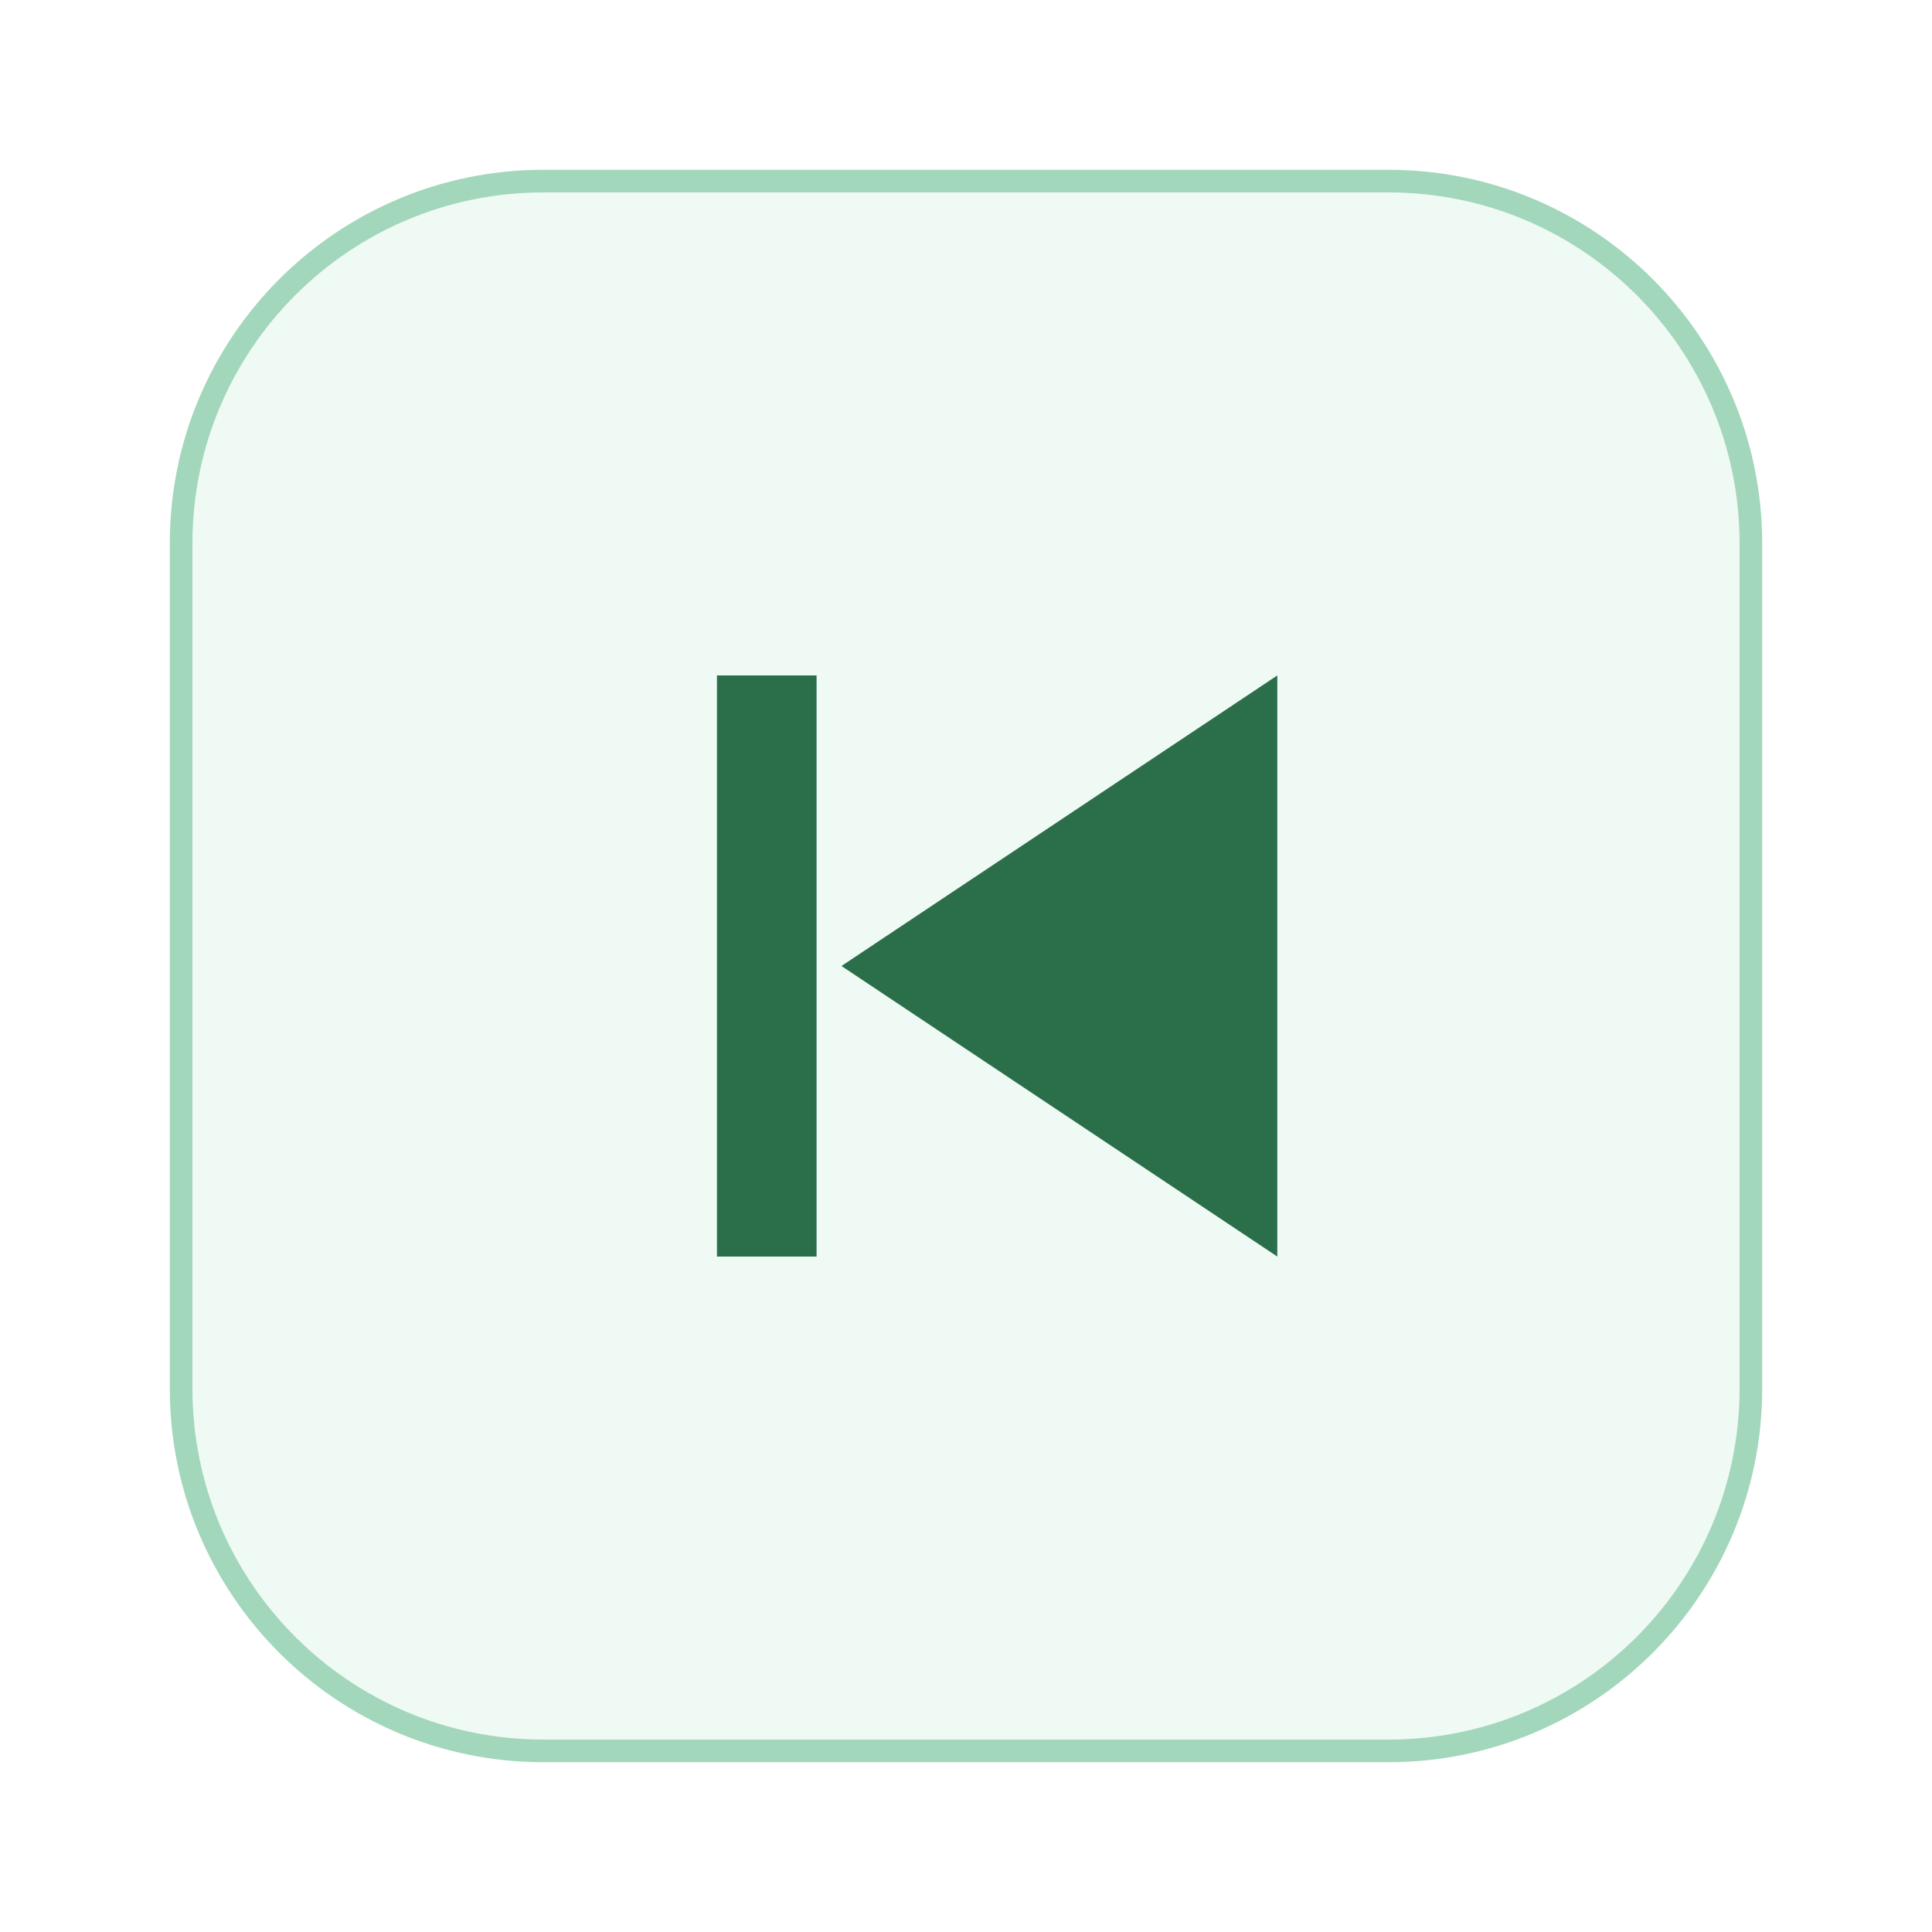
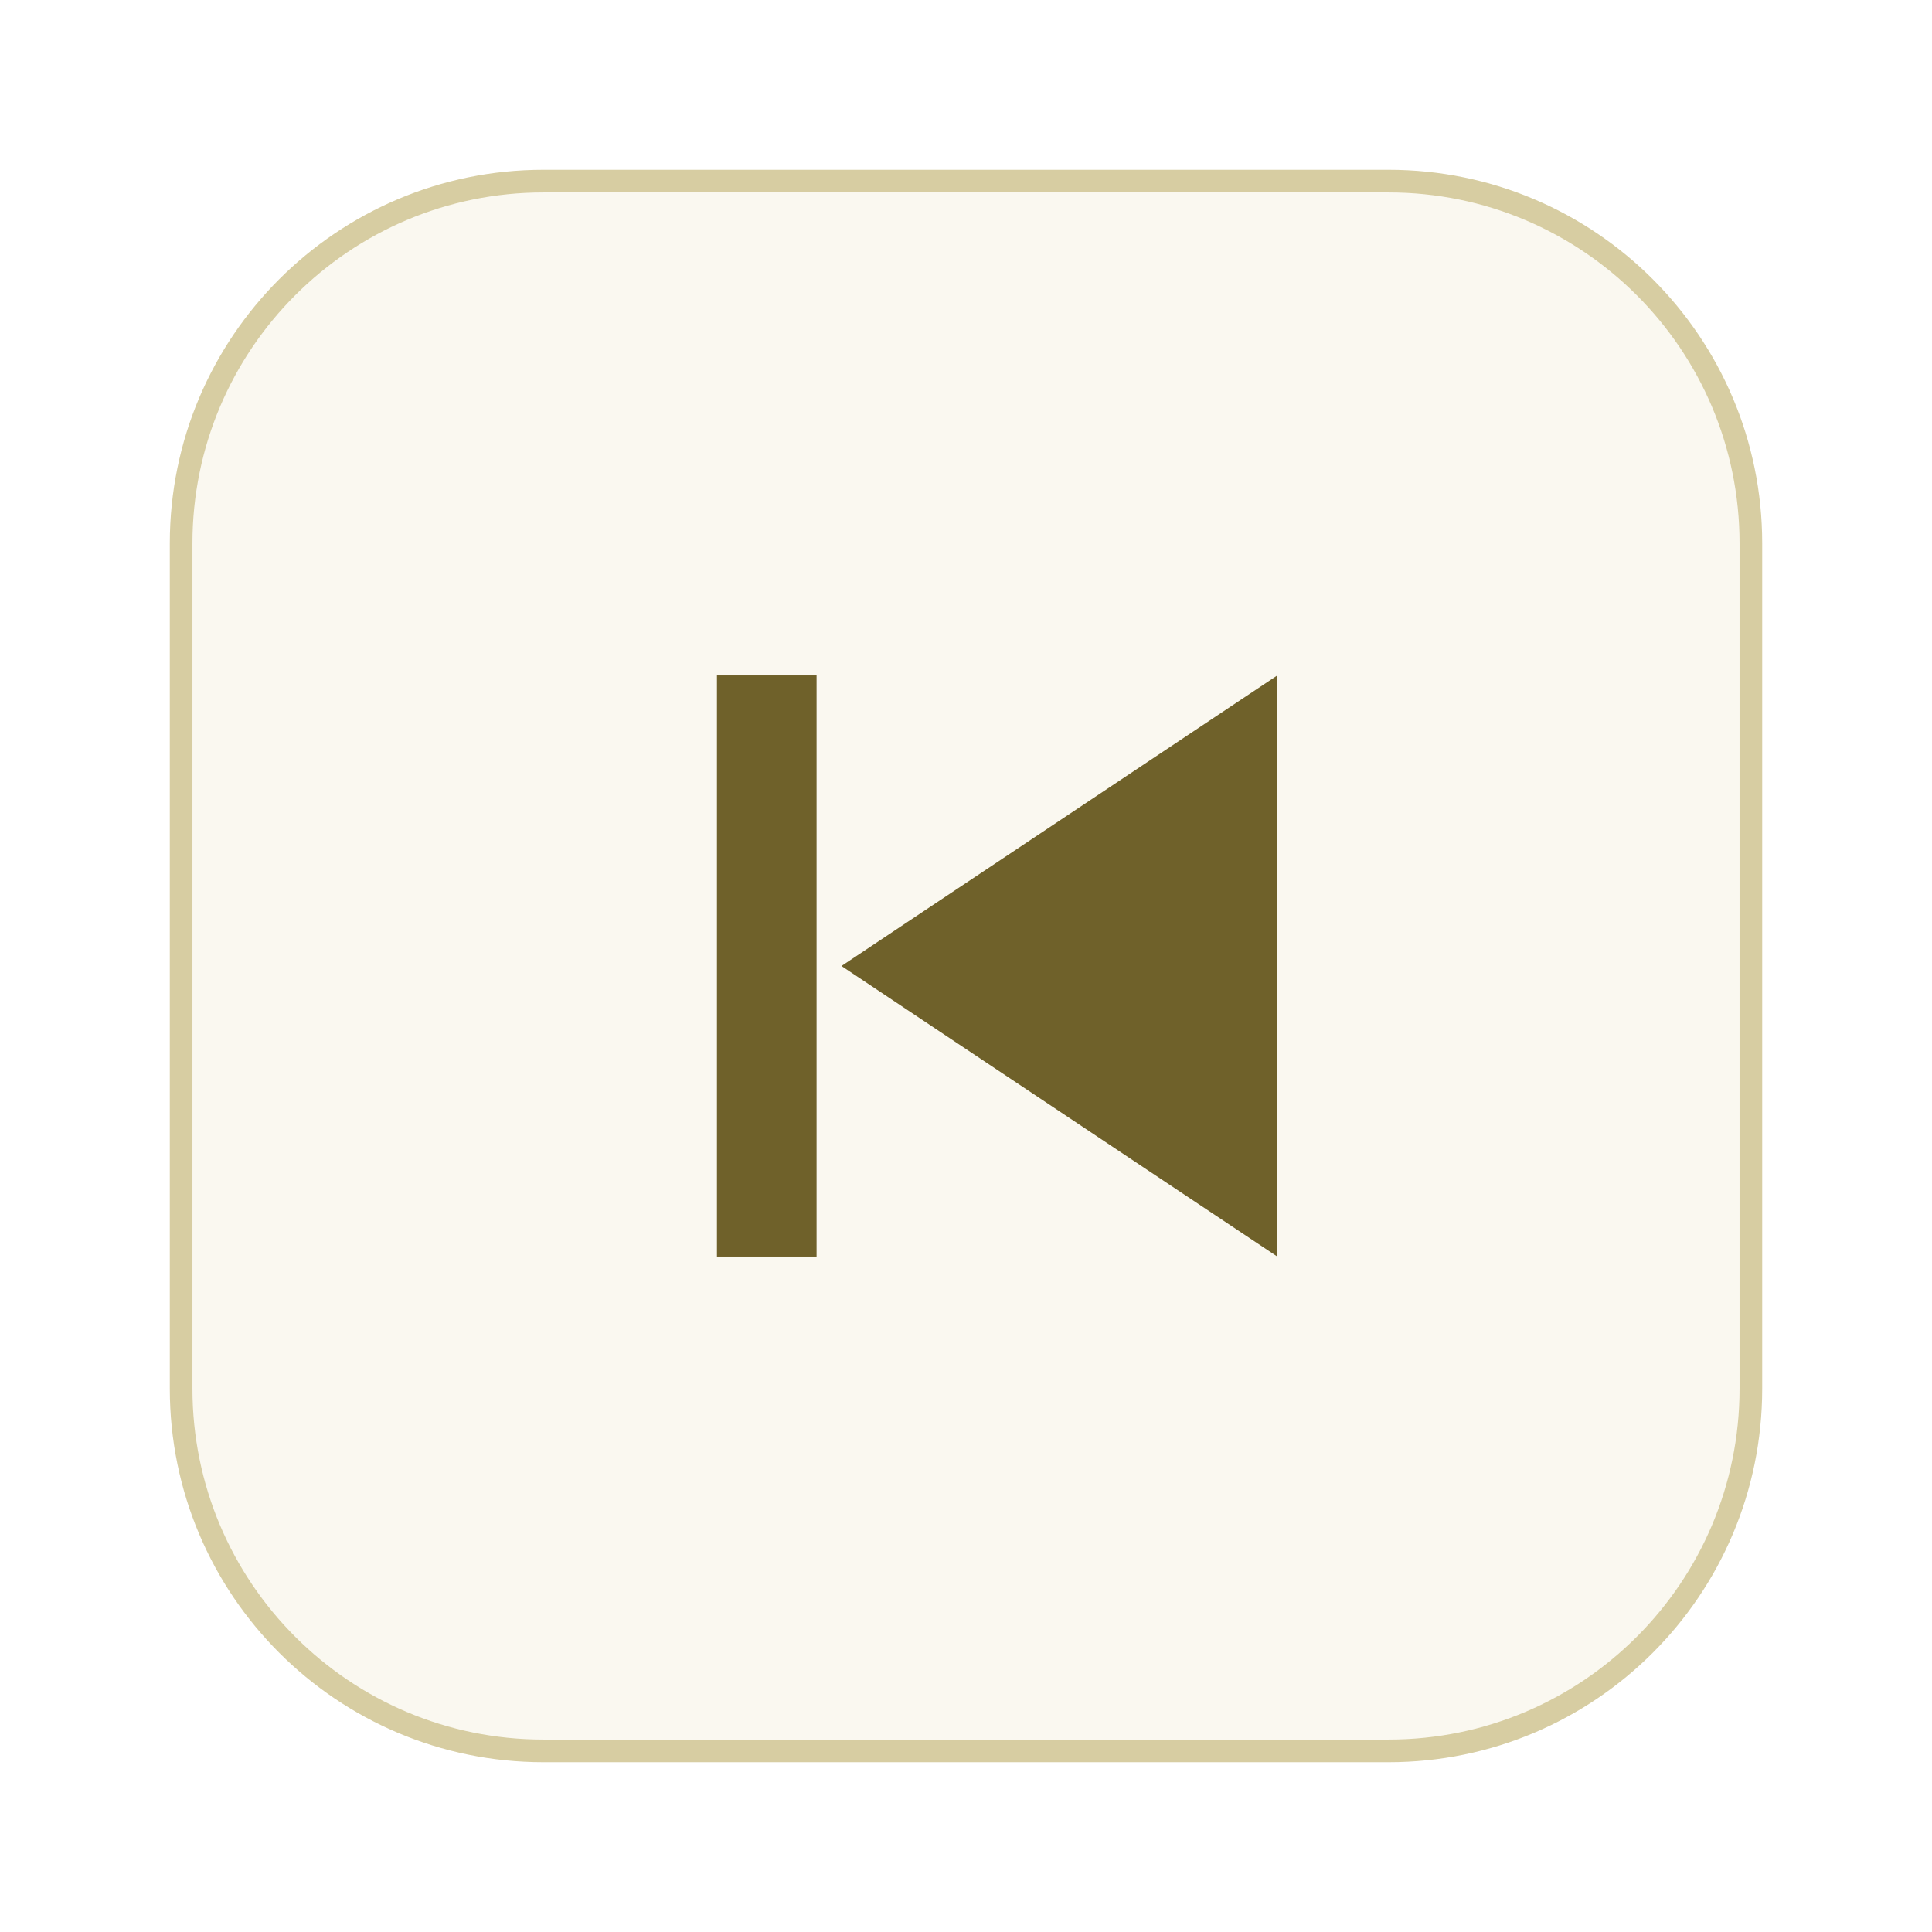
<svg xmlns="http://www.w3.org/2000/svg" width="512" height="512" viewBox="0 0 512 512">
-   <rect x="48" y="48" width="416" height="416" rx="96" fill="hsl(148,50%,96%)" stroke="hsl(148,40%,74%)" stroke-width="6" />
+   <rect x="48" y="48" width="416" height="416" rx="96" fill="hsl(48,50%,96%)" stroke="hsl(48,40%,74%)" stroke-width="6" />
  <g transform="translate(124,124) scale(11)">
-     <path d="M6 5h2.4v14H6z" fill="hsl(148,45%,30%)" />
-     <path d="M19.5 5v14L9 12z" fill="hsl(148,45%,30%)" />
+     <path d="M6 5h2.4v14H6z" fill="hsl(48,45%,30%)" />
+     <path d="M19.5 5v14L9 12z" fill="hsl(48,45%,30%)" />
  </g>
</svg>
